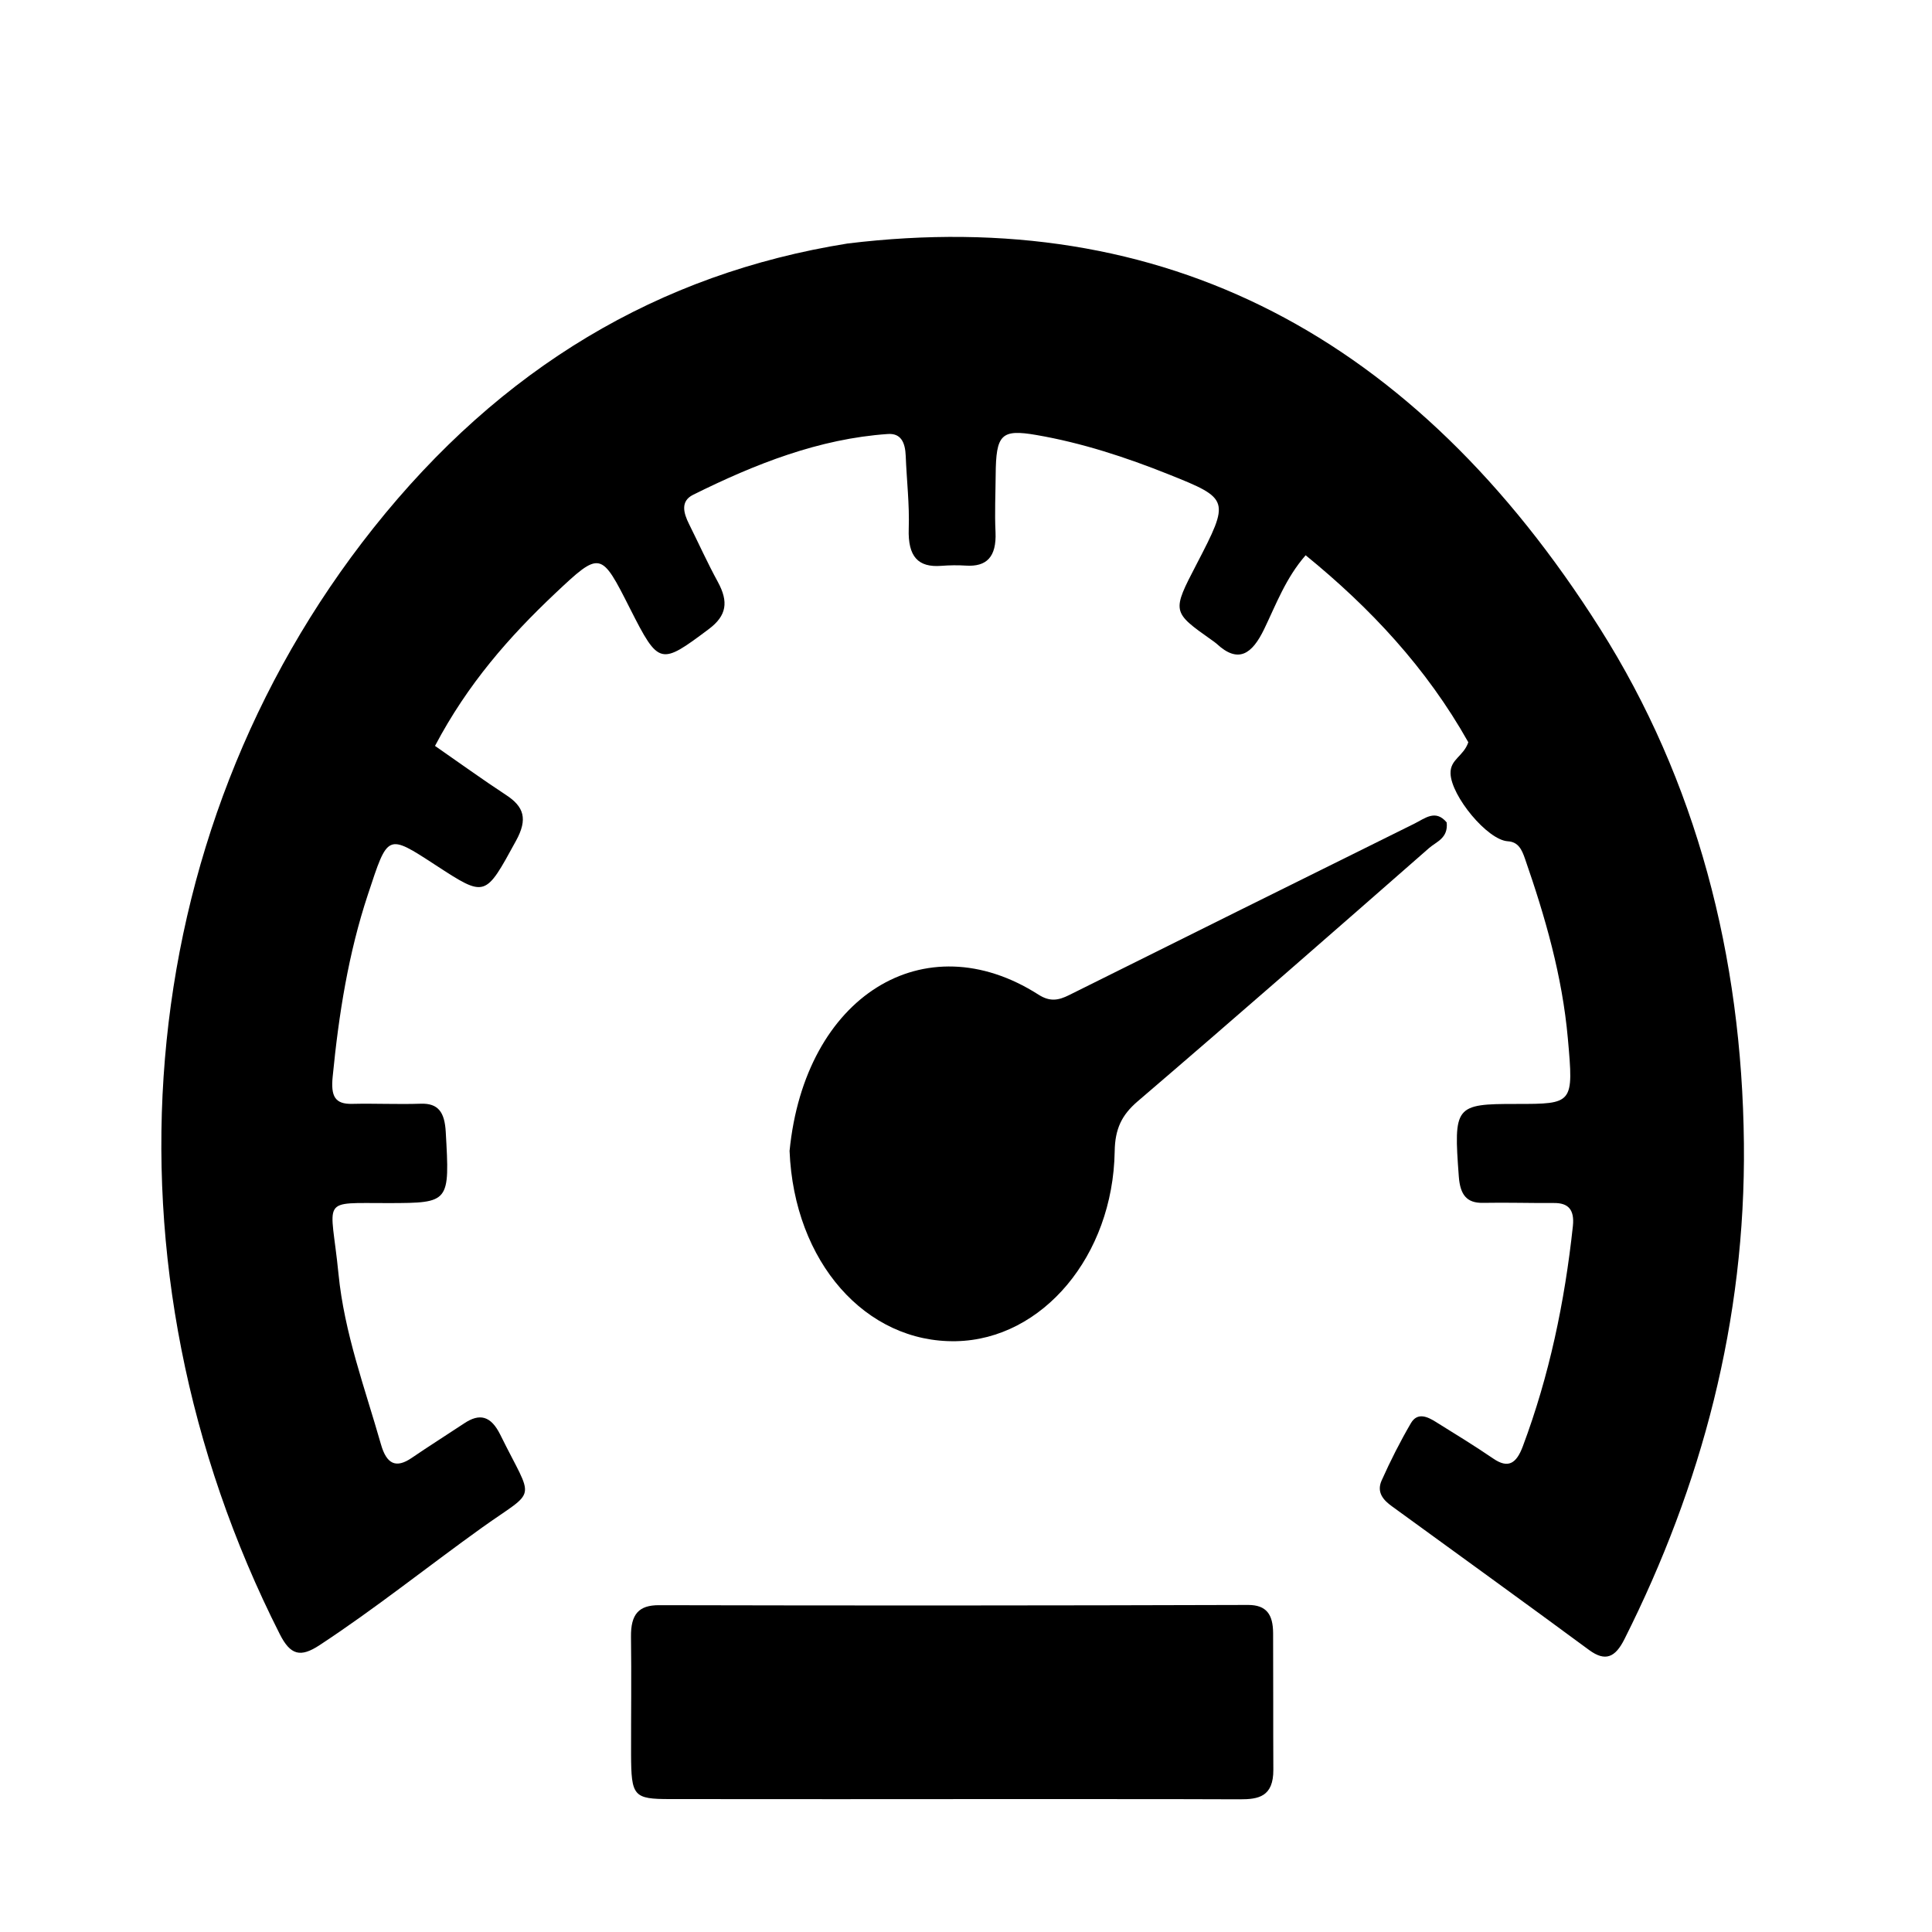
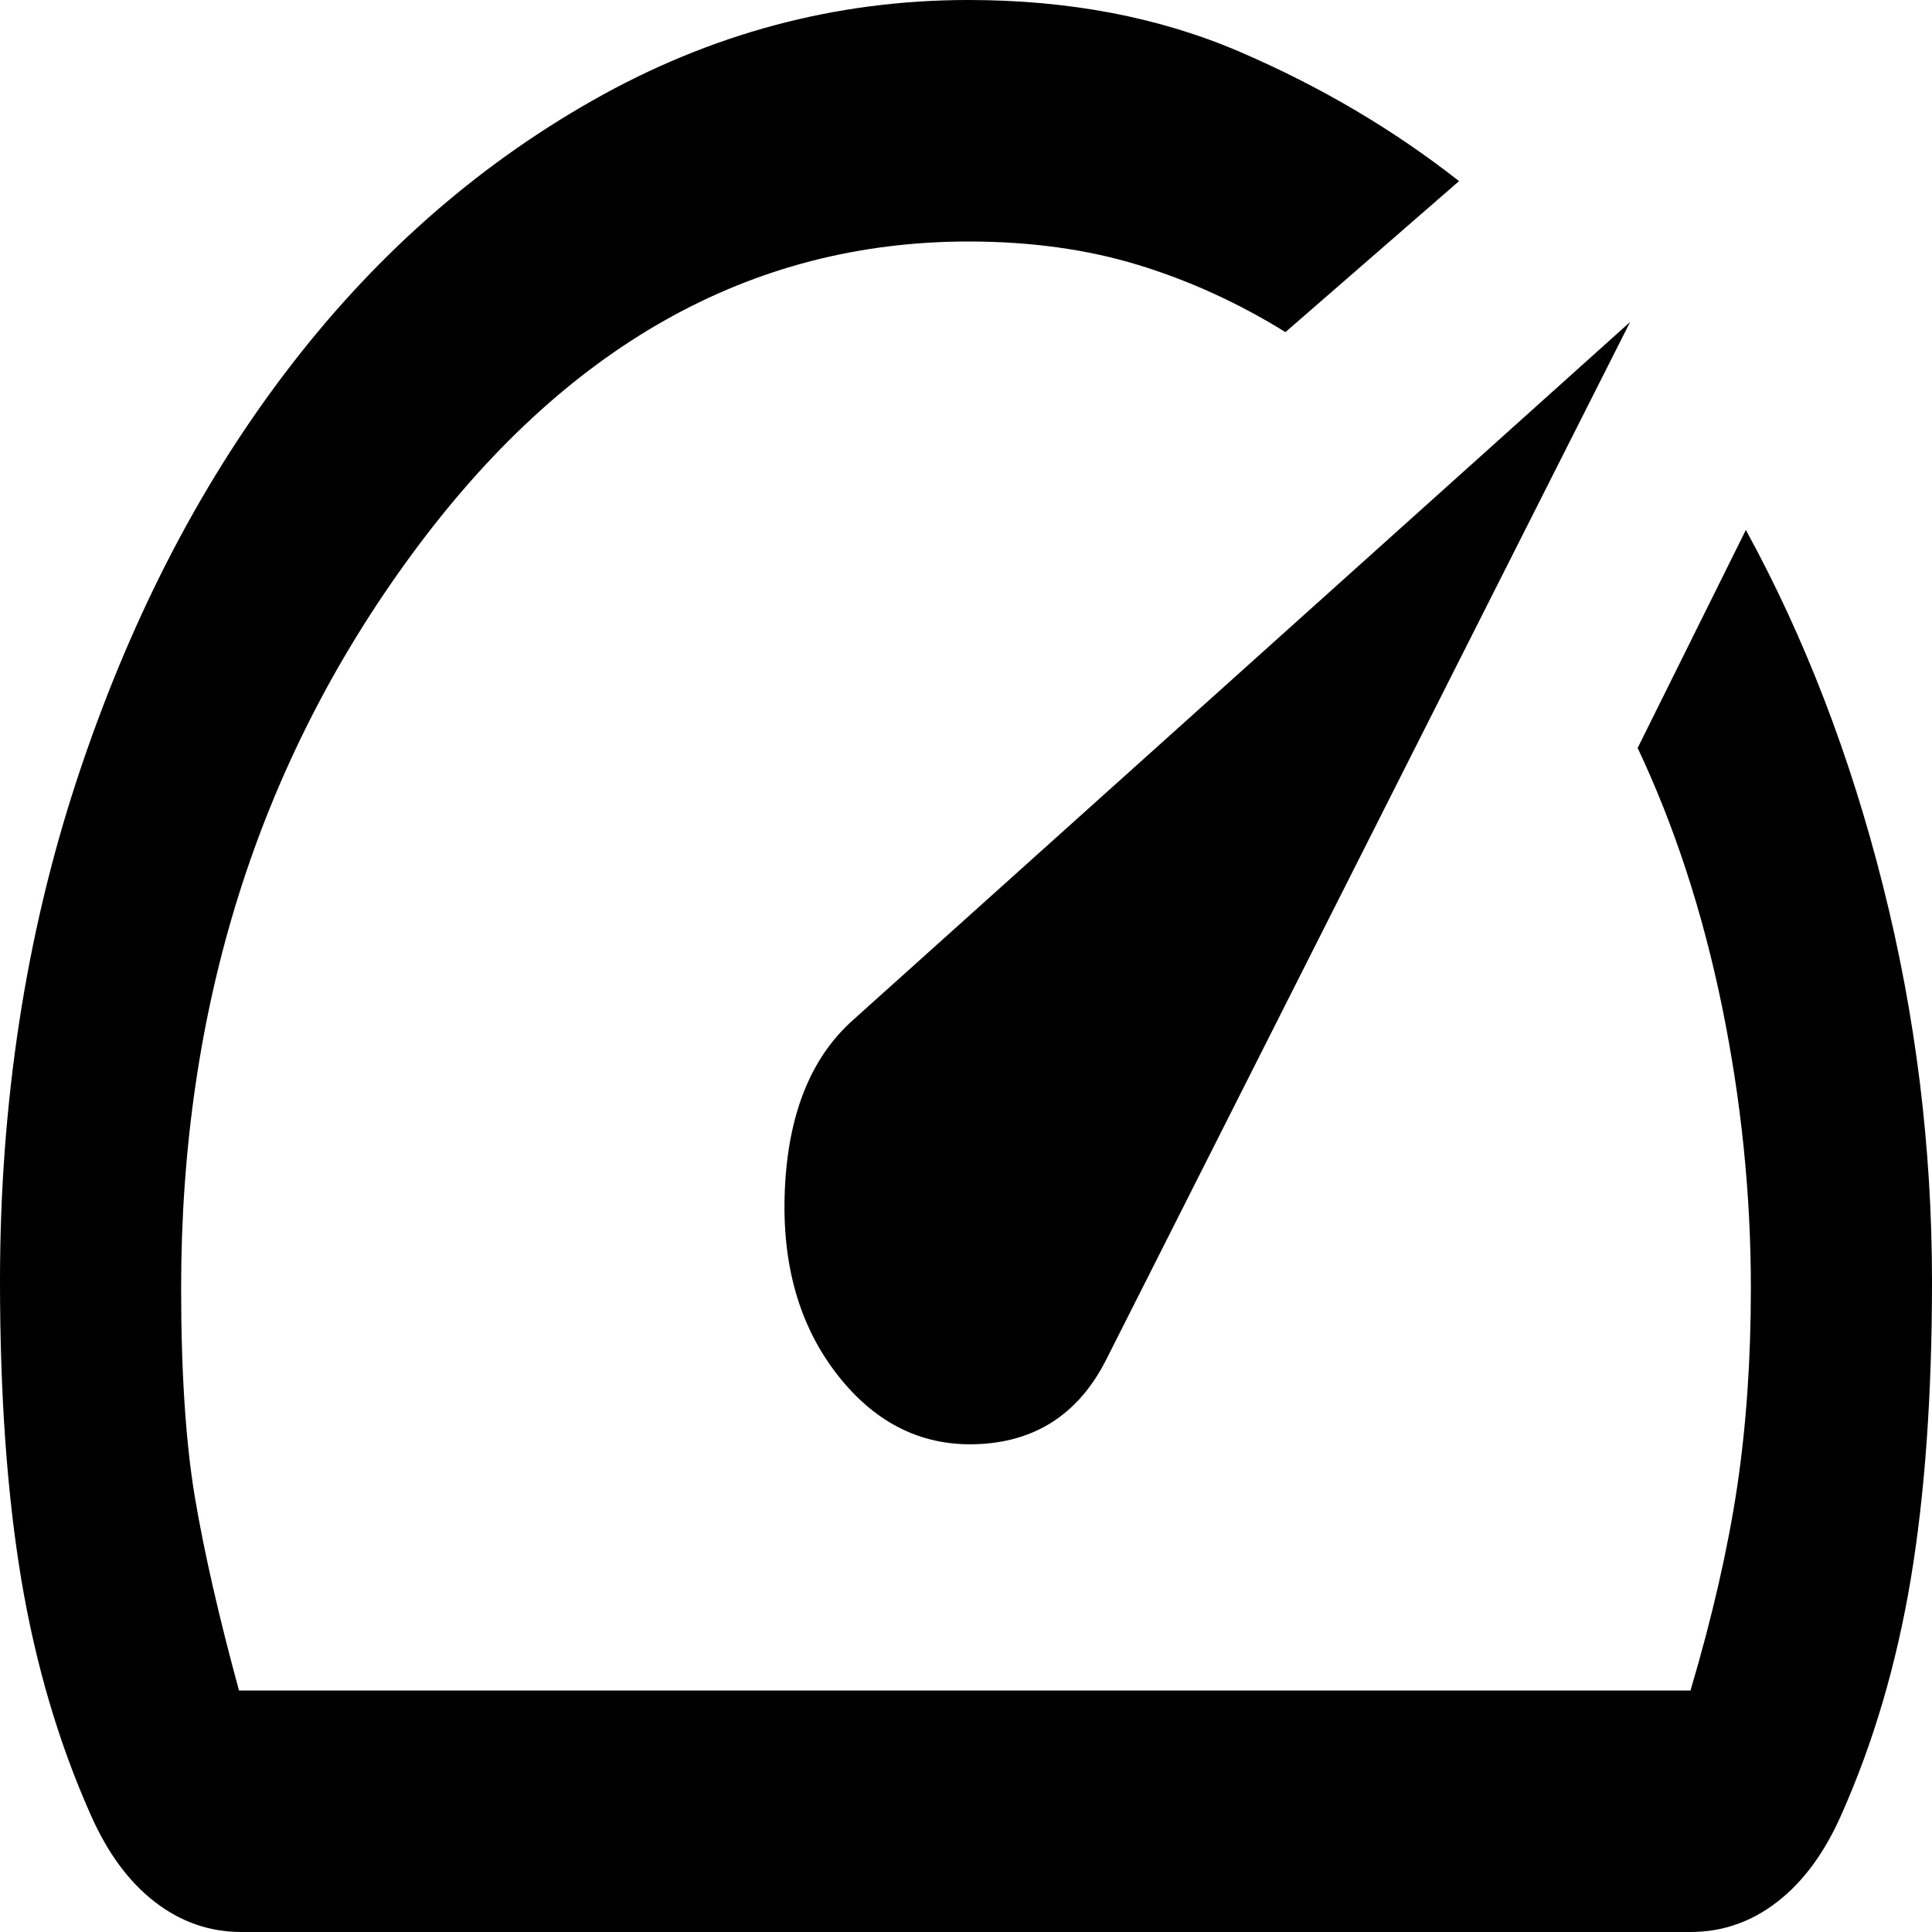
- <svg xmlns="http://www.w3.org/2000/svg" width="25" height="25" viewBox="0 0 25 25" fill="none">
-   <path d="M10.967 3.151C15.059 2.652 18.302 4.338 20.704 8.134C21.949 10.101 22.541 12.369 22.566 14.795C22.59 17.091 22.018 19.226 21.021 21.209C20.902 21.447 20.774 21.506 20.563 21.351C19.715 20.726 18.862 20.11 18.011 19.491C17.901 19.412 17.81 19.311 17.878 19.158C17.992 18.903 18.118 18.654 18.257 18.416C18.341 18.272 18.47 18.331 18.577 18.398C18.827 18.553 19.078 18.707 19.323 18.874C19.514 19.005 19.621 18.941 19.705 18.716C20.047 17.804 20.247 16.85 20.353 15.866C20.376 15.649 20.29 15.566 20.111 15.567C19.804 15.569 19.496 15.559 19.188 15.565C18.983 15.568 18.895 15.466 18.877 15.225C18.809 14.311 18.825 14.284 19.622 14.285C20.357 14.285 20.364 14.284 20.288 13.439C20.216 12.628 19.994 11.862 19.733 11.111C19.693 10.996 19.648 10.894 19.511 10.886C19.247 10.87 18.779 10.301 18.77 10.01C18.764 9.824 18.936 9.79 19 9.605C18.458 8.641 17.73 7.865 16.895 7.185C16.638 7.479 16.512 7.822 16.359 8.139C16.202 8.465 16.023 8.591 15.742 8.329C15.723 8.312 15.702 8.299 15.682 8.284C15.163 7.917 15.163 7.917 15.485 7.298C15.915 6.469 15.912 6.454 15.127 6.14C14.567 5.916 13.998 5.73 13.411 5.629C12.954 5.55 12.888 5.622 12.884 6.146C12.882 6.392 12.87 6.64 12.882 6.886C12.896 7.209 12.765 7.336 12.499 7.319C12.393 7.312 12.286 7.314 12.18 7.322C11.882 7.345 11.747 7.205 11.759 6.842C11.77 6.529 11.732 6.214 11.72 5.899C11.713 5.723 11.657 5.604 11.488 5.616C10.601 5.677 9.775 6.002 8.968 6.403C8.802 6.486 8.845 6.639 8.917 6.783C9.041 7.032 9.156 7.287 9.289 7.53C9.429 7.788 9.405 7.966 9.171 8.141C8.546 8.609 8.526 8.612 8.155 7.88C7.776 7.13 7.772 7.124 7.179 7.683C6.592 8.238 6.053 8.847 5.629 9.652C5.945 9.871 6.243 10.087 6.548 10.287C6.779 10.438 6.833 10.596 6.677 10.88C6.277 11.611 6.287 11.618 5.639 11.196C5.004 10.782 5.021 10.789 4.761 11.574C4.508 12.337 4.384 13.124 4.305 13.93C4.279 14.186 4.334 14.289 4.557 14.284C4.852 14.277 5.149 14.292 5.444 14.282C5.672 14.274 5.754 14.393 5.768 14.648C5.82 15.561 5.819 15.566 5.036 15.568C4.12 15.57 4.282 15.483 4.38 16.484C4.456 17.253 4.722 17.961 4.929 18.688C5.003 18.949 5.126 19.003 5.328 18.865C5.552 18.712 5.781 18.568 6.007 18.418C6.206 18.285 6.352 18.319 6.474 18.566C6.911 19.452 6.961 19.25 6.236 19.768C5.533 20.272 4.852 20.818 4.131 21.291C3.89 21.448 3.759 21.421 3.62 21.145C1.211 16.386 1.663 10.819 4.832 6.833C6.481 4.759 8.524 3.541 10.967 3.151Z" fill="black" />
-   <path d="M10.217 14.893C10.414 12.888 11.962 11.929 13.437 12.87C13.585 12.965 13.695 12.946 13.833 12.877C15.322 12.135 16.812 11.396 18.302 10.658C18.438 10.591 18.575 10.468 18.72 10.642C18.742 10.846 18.587 10.891 18.493 10.973C17.238 12.073 15.983 13.171 14.718 14.254C14.516 14.428 14.428 14.607 14.424 14.899C14.402 16.251 13.489 17.333 12.371 17.355C11.204 17.378 10.275 16.333 10.217 14.893Z" fill="black" />
-   <path d="M12.997 23.28C11.531 23.281 10.101 23.282 8.671 23.28C8.197 23.28 8.168 23.244 8.166 22.7C8.165 22.194 8.172 21.687 8.165 21.181C8.161 20.885 8.268 20.771 8.526 20.771C11.068 20.777 13.609 20.776 16.151 20.768C16.388 20.768 16.473 20.891 16.474 21.134C16.477 21.723 16.474 22.311 16.477 22.9C16.479 23.252 16.281 23.283 16.047 23.283C15.043 23.279 14.038 23.281 12.997 23.28Z" fill="black" />
+ <svg xmlns="http://www.w3.org/2000/svg" width="20" height="20" viewBox="0 0 20 20" fill="none">
+   <path d="M8.672 14.236C9.071 14.745 9.566 14.983 10.156 14.948C10.746 14.913 11.181 14.618 11.458 14.062L16.875 3.333L8.824 10.565C8.393 10.952 8.16 11.534 8.125 12.309C8.09 13.085 8.273 13.727 8.672 14.236ZM10.026 0C11.068 0 12.005 0.179 12.838 0.538C13.672 0.897 14.427 1.343 15.104 1.875L13.307 3.438C12.821 3.137 12.313 2.905 11.784 2.743C11.254 2.581 10.668 2.5 10.026 2.5C7.768 2.5 5.844 3.582 4.257 5.747C2.669 7.911 1.875 10.44 1.875 13.333C1.875 14.213 1.923 14.936 2.018 15.504C2.114 16.071 2.266 16.736 2.474 17.5H17.5C17.726 16.736 17.886 16.036 17.982 15.399C18.077 14.763 18.125 14.074 18.125 13.333C18.125 12.361 18.025 11.389 17.826 10.417C17.626 9.444 17.335 8.553 16.953 7.743L18.073 5.486C18.681 6.597 19.154 7.824 19.492 9.167C19.831 10.509 20 11.875 20 13.264C20 14.444 19.926 15.475 19.779 16.354C19.631 17.234 19.392 18.044 19.062 18.785C18.889 19.178 18.668 19.479 18.398 19.688C18.129 19.896 17.83 20 17.5 20H2.5C2.17 20 1.871 19.896 1.602 19.688C1.332 19.479 1.111 19.178 0.938 18.785C0.608 18.044 0.369 17.234 0.221 16.354C0.074 15.475 0 14.444 0 13.264C0 11.418 0.265 9.69 0.794 8.078C1.324 6.466 2.04 5.064 2.943 3.872C3.845 2.679 4.908 1.736 6.131 1.042C7.354 0.347 8.652 0 10.026 0Z" fill="black" />
</svg>
